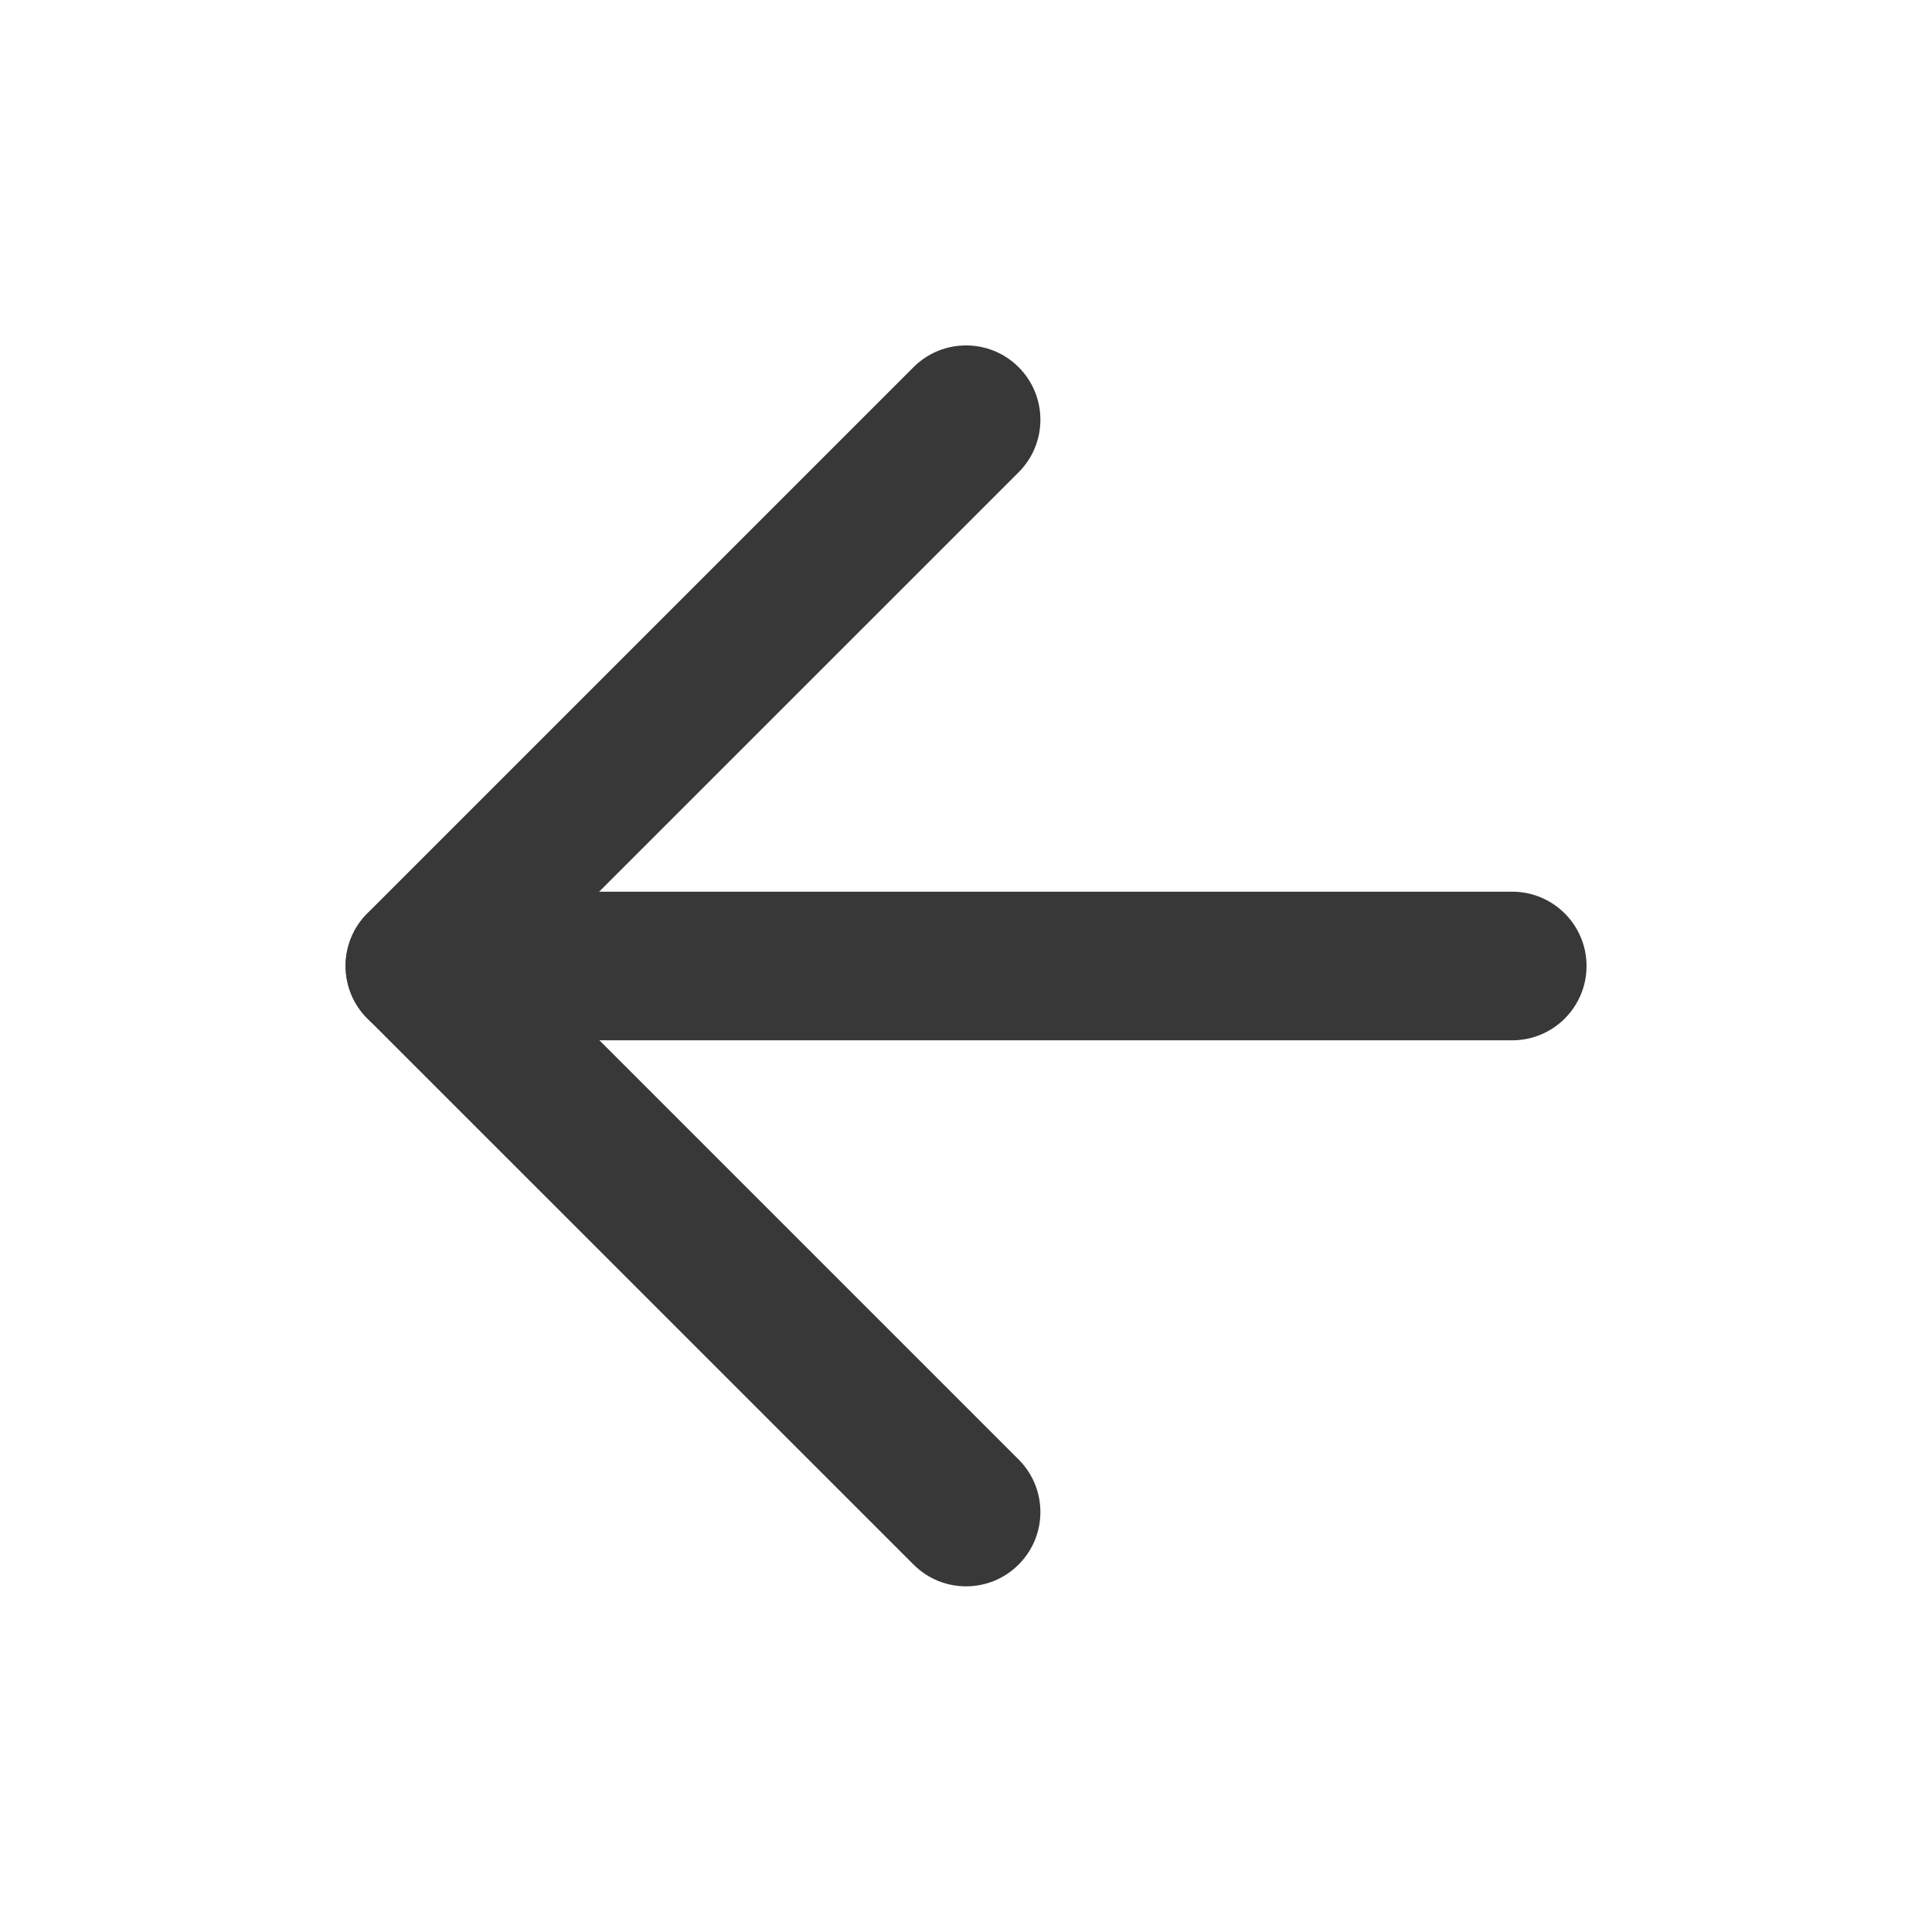
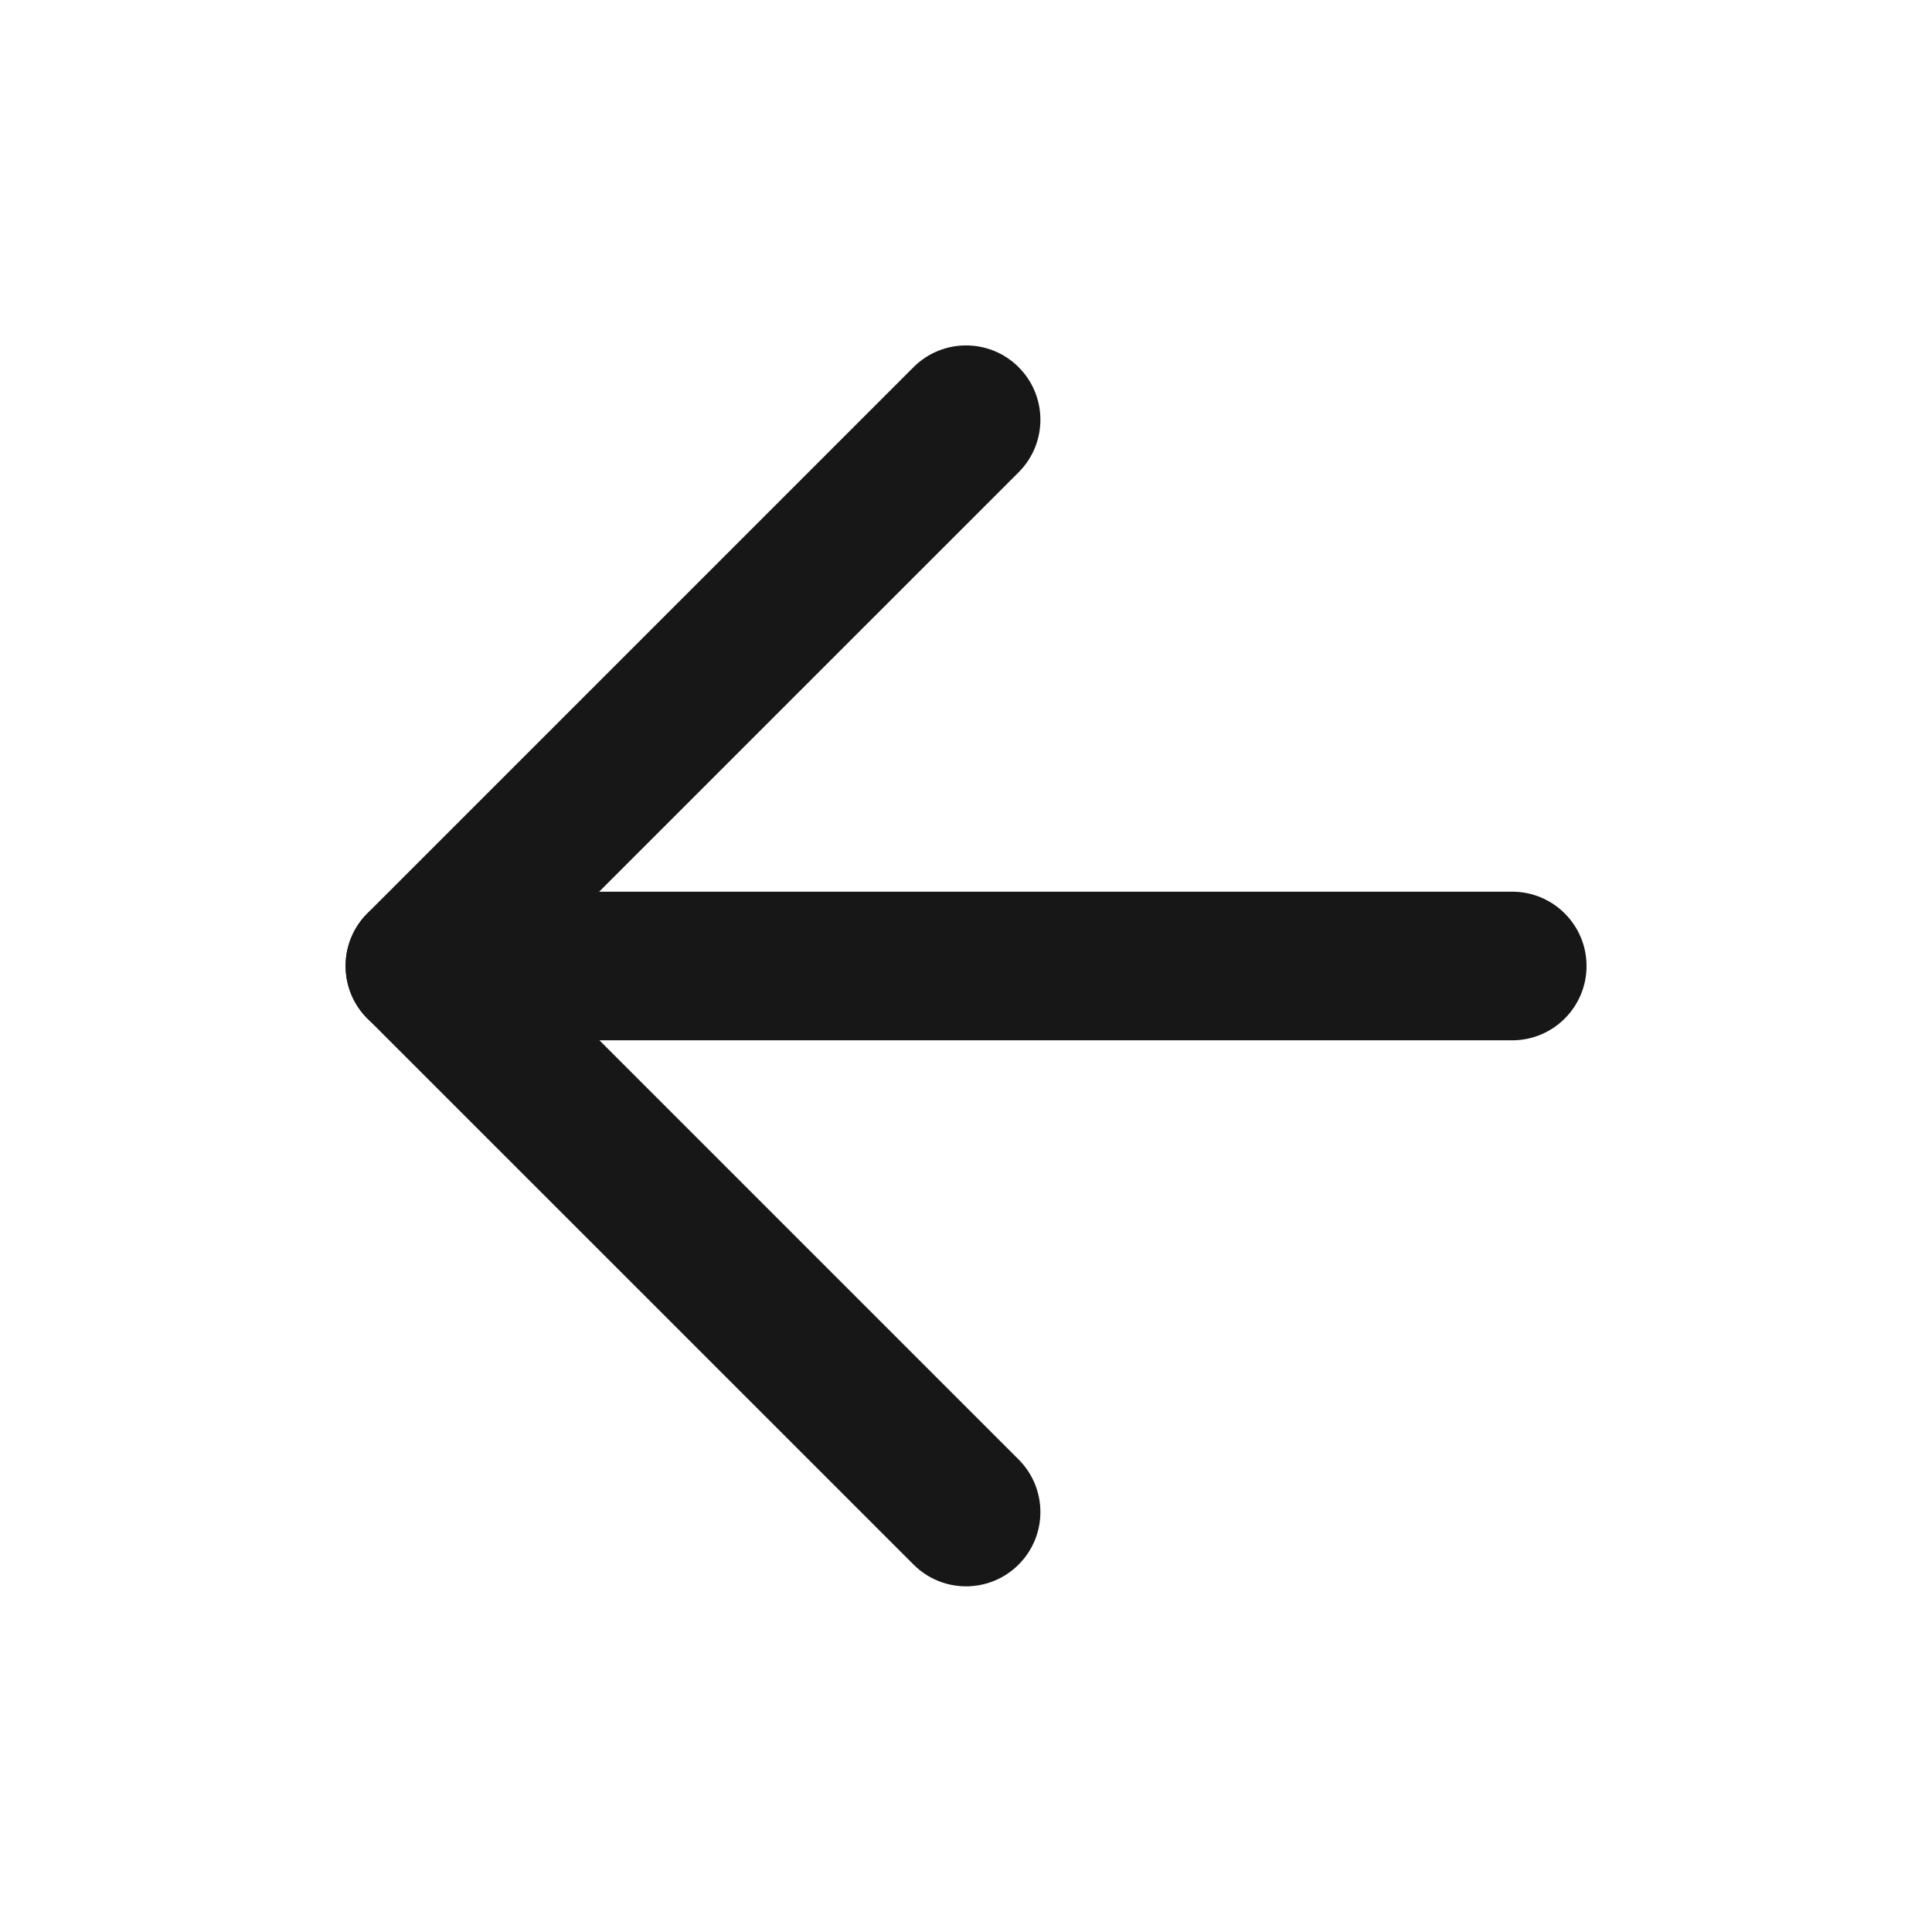
<svg xmlns="http://www.w3.org/2000/svg" width="26" height="26" viewBox="0 0 26 26" fill="none">
-   <path fill-rule="evenodd" clip-rule="evenodd" d="M4.651 13C4.651 12.448 5.098 12 5.651 12H20.351C20.903 12 21.351 12.448 21.351 13C21.351 13.552 20.903 14 20.351 14H5.651C5.098 14 4.651 13.552 4.651 13Z" fill="#383838" />
-   <path fill-rule="evenodd" clip-rule="evenodd" d="M13.708 4.941C14.099 5.332 14.099 5.965 13.708 6.356L7.065 12.998L13.708 19.641C14.099 20.032 14.099 20.665 13.708 21.055C13.318 21.446 12.684 21.446 12.294 21.055L4.944 13.706C4.756 13.518 4.651 13.264 4.651 12.998C4.651 12.733 4.756 12.479 4.944 12.291L12.294 4.941C12.684 4.551 13.318 4.551 13.708 4.941Z" fill="#383838" />
+   <path fill-rule="evenodd" clip-rule="evenodd" d="M4.651 13C4.651 12.448 5.098 12 5.651 12H20.351C20.903 12 21.351 12.448 21.351 13C21.351 13.552 20.903 14 20.351 14H5.651C5.098 14 4.651 13.552 4.651 13Z" fill="#171717" />
+   <path fill-rule="evenodd" clip-rule="evenodd" d="M13.708 4.941C14.099 5.332 14.099 5.965 13.708 6.356L7.065 12.998L13.708 19.641C14.099 20.032 14.099 20.665 13.708 21.055C13.318 21.446 12.684 21.446 12.294 21.055L4.944 13.706C4.756 13.518 4.651 13.264 4.651 12.998C4.651 12.733 4.756 12.479 4.944 12.291L12.294 4.941C12.684 4.551 13.318 4.551 13.708 4.941Z" fill="#171717" />
</svg>
